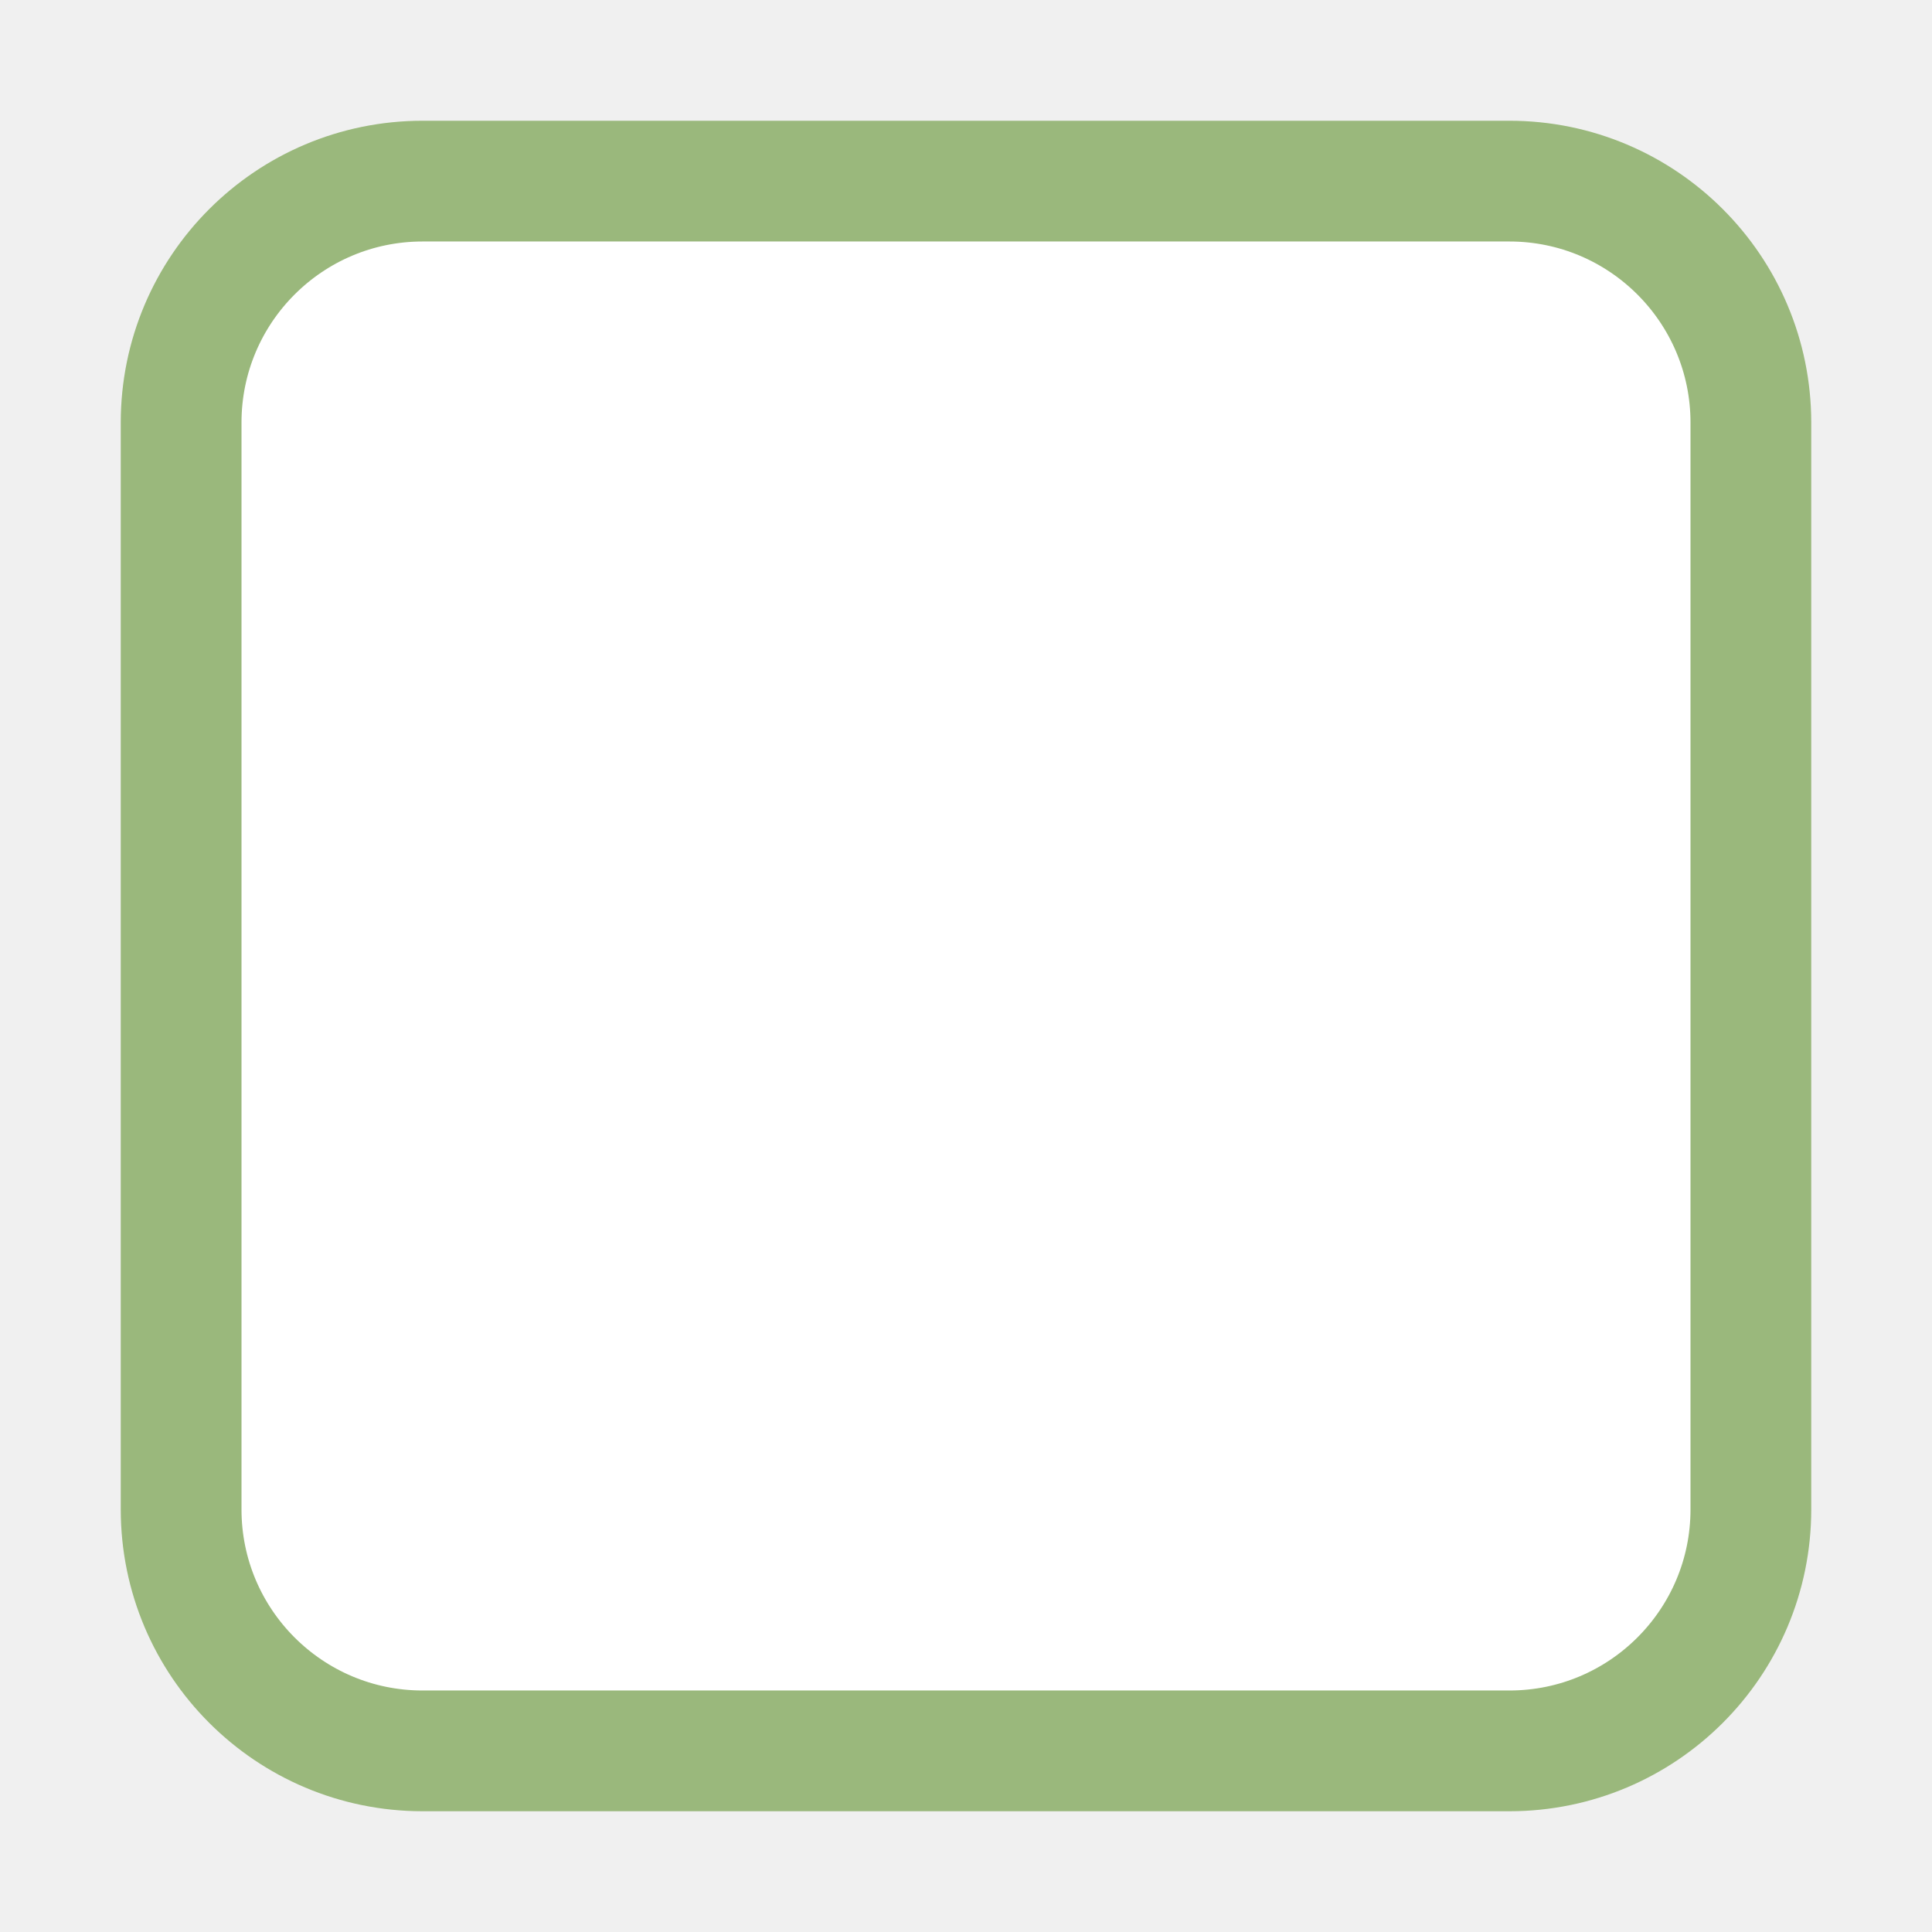
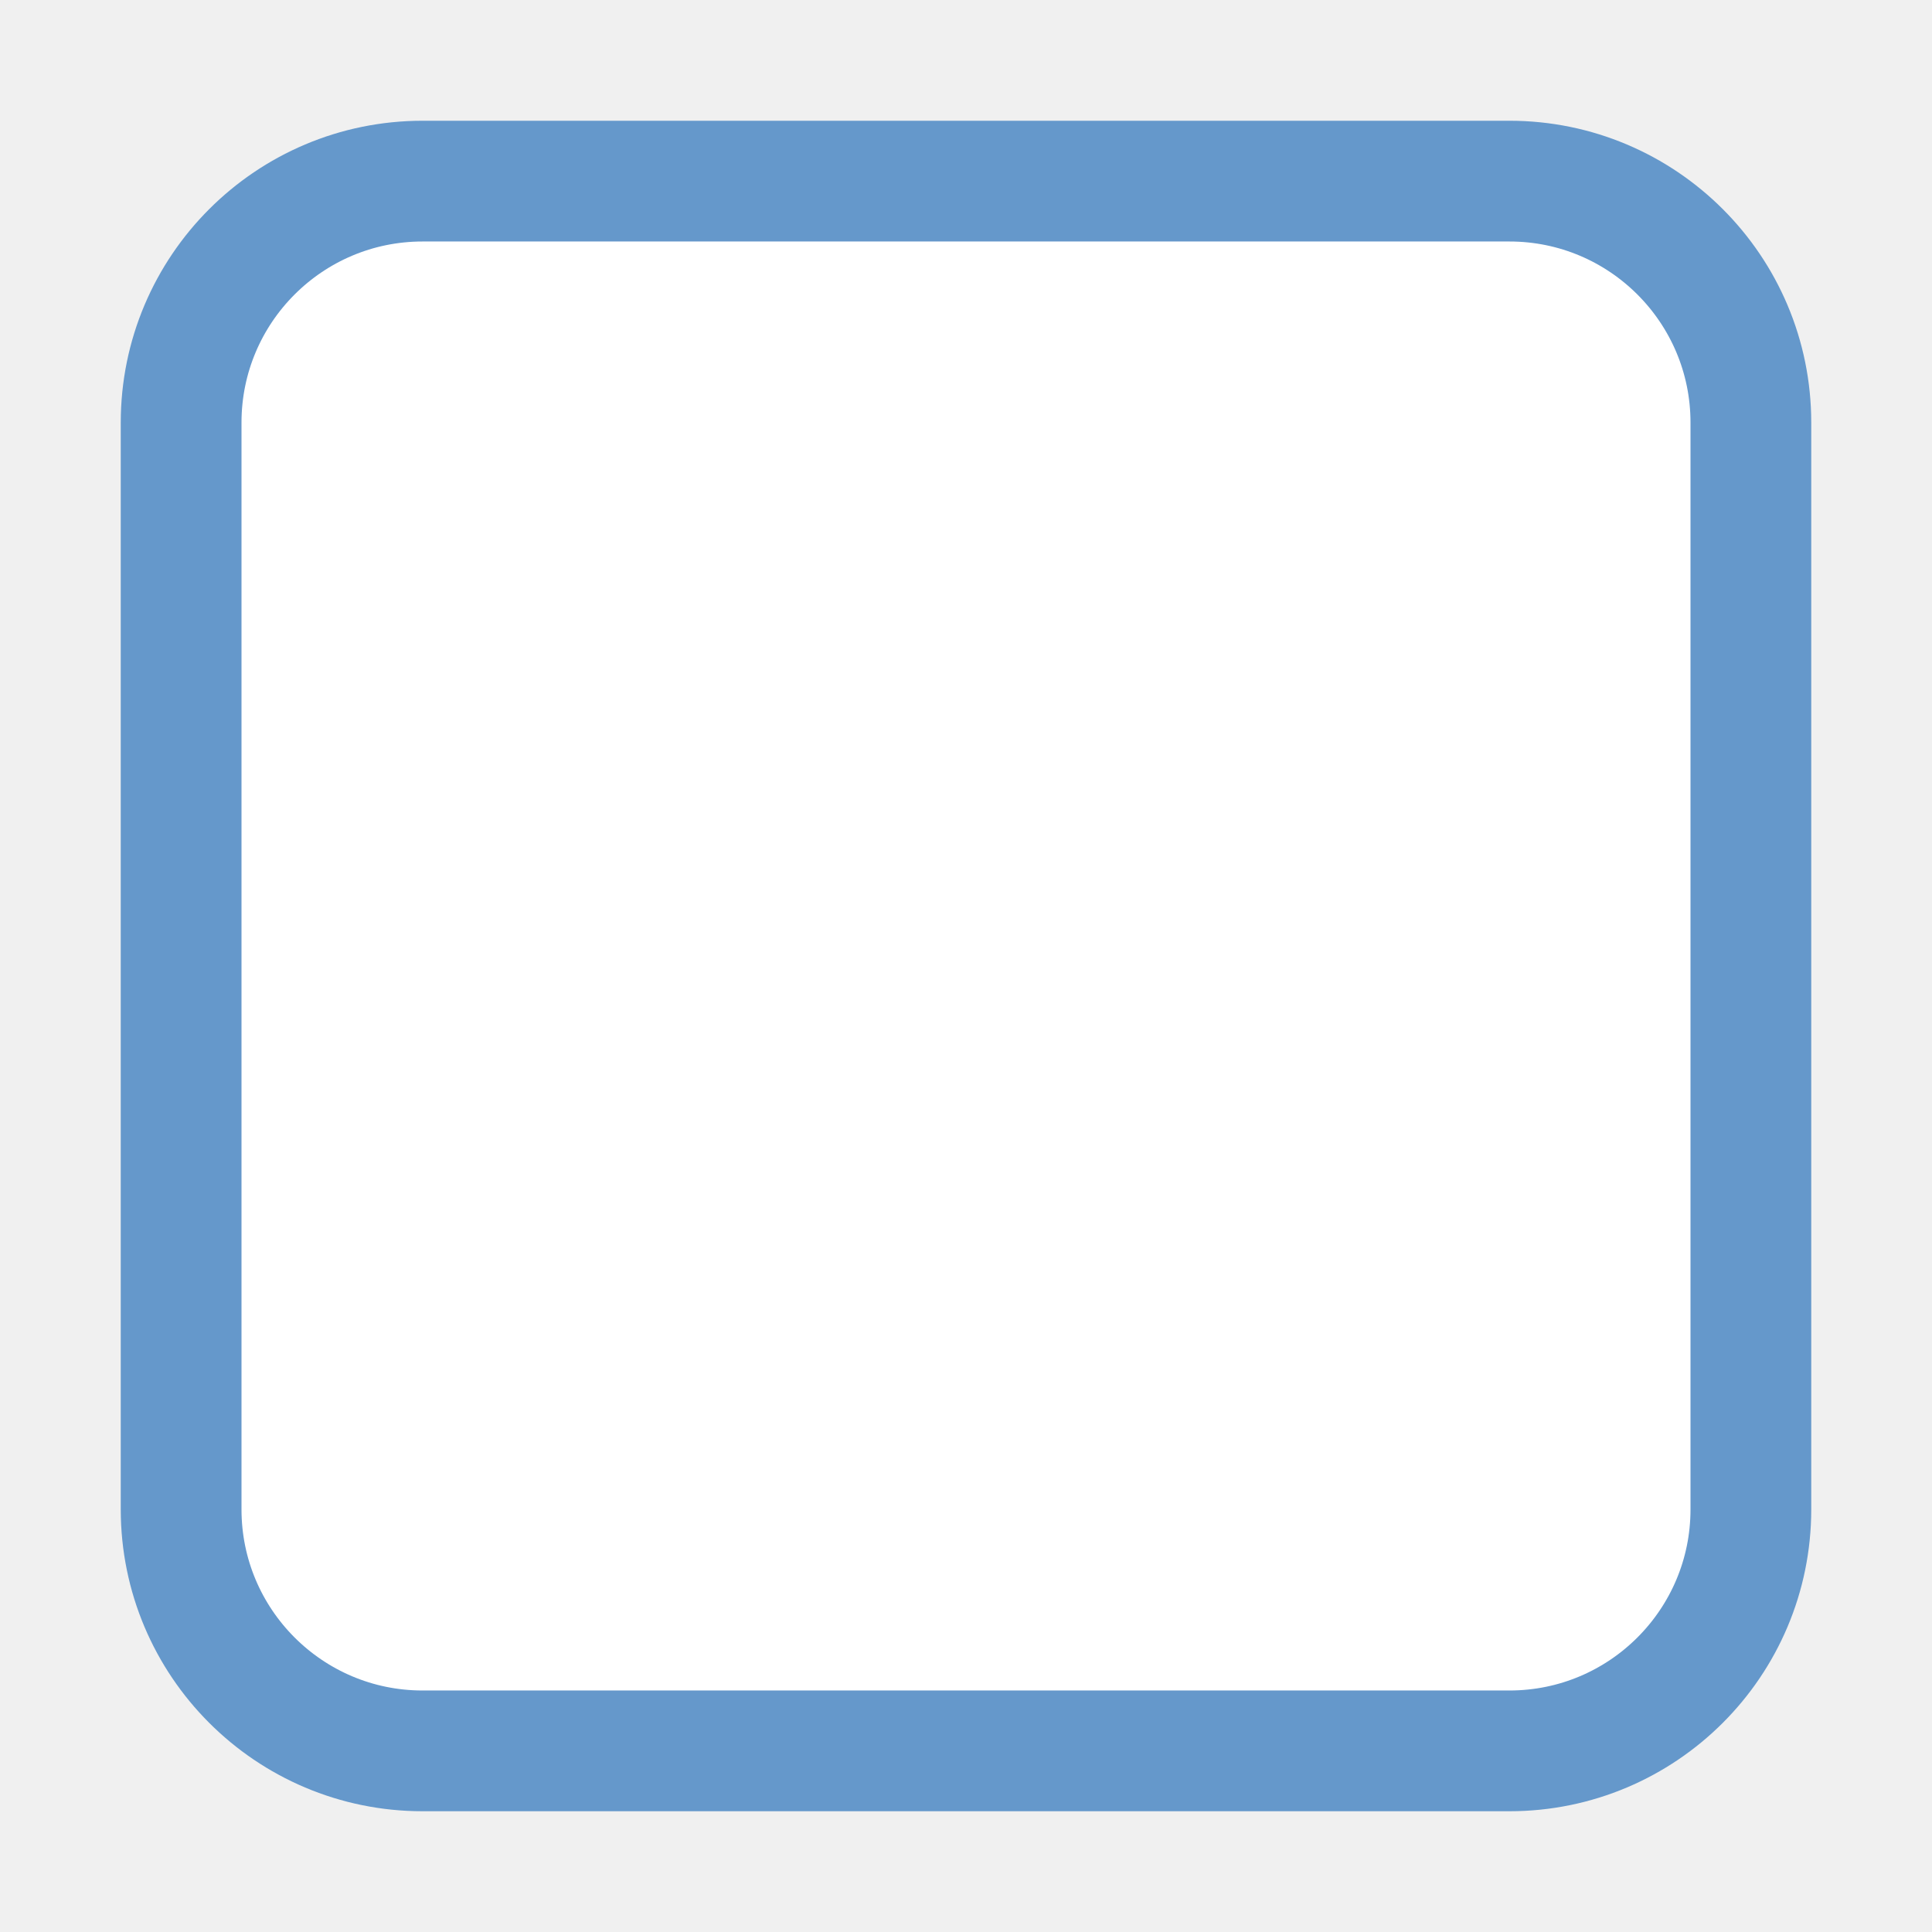
<svg xmlns="http://www.w3.org/2000/svg" width="16" height="16" id="svg2" version="1.1">
  <defs id="defs4">
    <linearGradient id="linearGradient3768-6">
      <stop style="stop-color:#0f0f0f;stop-opacity:1;" offset="0" id="stop3770-6" />
      <stop id="stop3778-2" offset="0.078" style="stop-color:#171717;stop-opacity:1;" />
      <stop style="stop-color:#171717;stop-opacity:1;" offset="0.974" id="stop3774-0" />
      <stop style="stop-color:#1b1b1b;stop-opacity:1;" offset="1" id="stop3776-1" />
    </linearGradient>
  </defs>
  <g id="layer1" transform="translate(0,-1036.362)">
    <g transform="translate(-17,1036)" style="display:inline;opacity:1" id="checkbox-unchecked-9">
      <g id="sdsd-0">
        <g id="scdsdcd-0" transform="translate(0,-30)">
          <g style="display:inline" id="g15812-6-6-1-4" transform="matrix(0.9295198,0,0,0.9291437,-156.7507,-212.9618)">
            <g transform="matrix(0.5089163,0,0,0.5173982,161.7932,197.5643)" id="g5489-2-9-6-8-8-9" style="display:inline">
              <g id="g5428-8-1-4-0-0-65" />
            </g>
          </g>
          <rect y="30.362" x="17" height="16" width="16" id="rect13523-4" style="color:#000000;display:inline;overflow:visible;visibility:visible;fill:none;stroke:none;stroke-width:2;marker:none;enable-background:accumulate" />
          <g id="g5400-2">
-             <rect ry="2" style="color:#000000;display:inline;overflow:visible;visibility:visible;fill:#ffffff;fill-opacity:1;stroke:#9ab87c;stroke-width:1;stroke-linecap:butt;stroke-linejoin:round;stroke-miterlimit:4;stroke-dasharray:none;stroke-dashoffset:0;stroke-opacity:1;marker:none;enable-background:accumulate" id="rect5147-9-1-5-7-6-3" width="13" height="13" x="18.5" y="31.862" rx="2" />
+             <rect ry="2" style="color:#000000;display:inline;overflow:visible;visibility:visible;fill:#ffffff;fill-opacity:1;stroke:#6598cb;stroke-width:1;stroke-linecap:butt;stroke-linejoin:round;stroke-miterlimit:4;stroke-dasharray:none;stroke-dashoffset:0;stroke-opacity:1;marker:none;enable-background:accumulate" id="rect5147-9-1-5-7-6-3" width="13" height="13" x="18.5" y="31.862" rx="2" />
          </g>
        </g>
      </g>
    </g>
  </g>
</svg>
